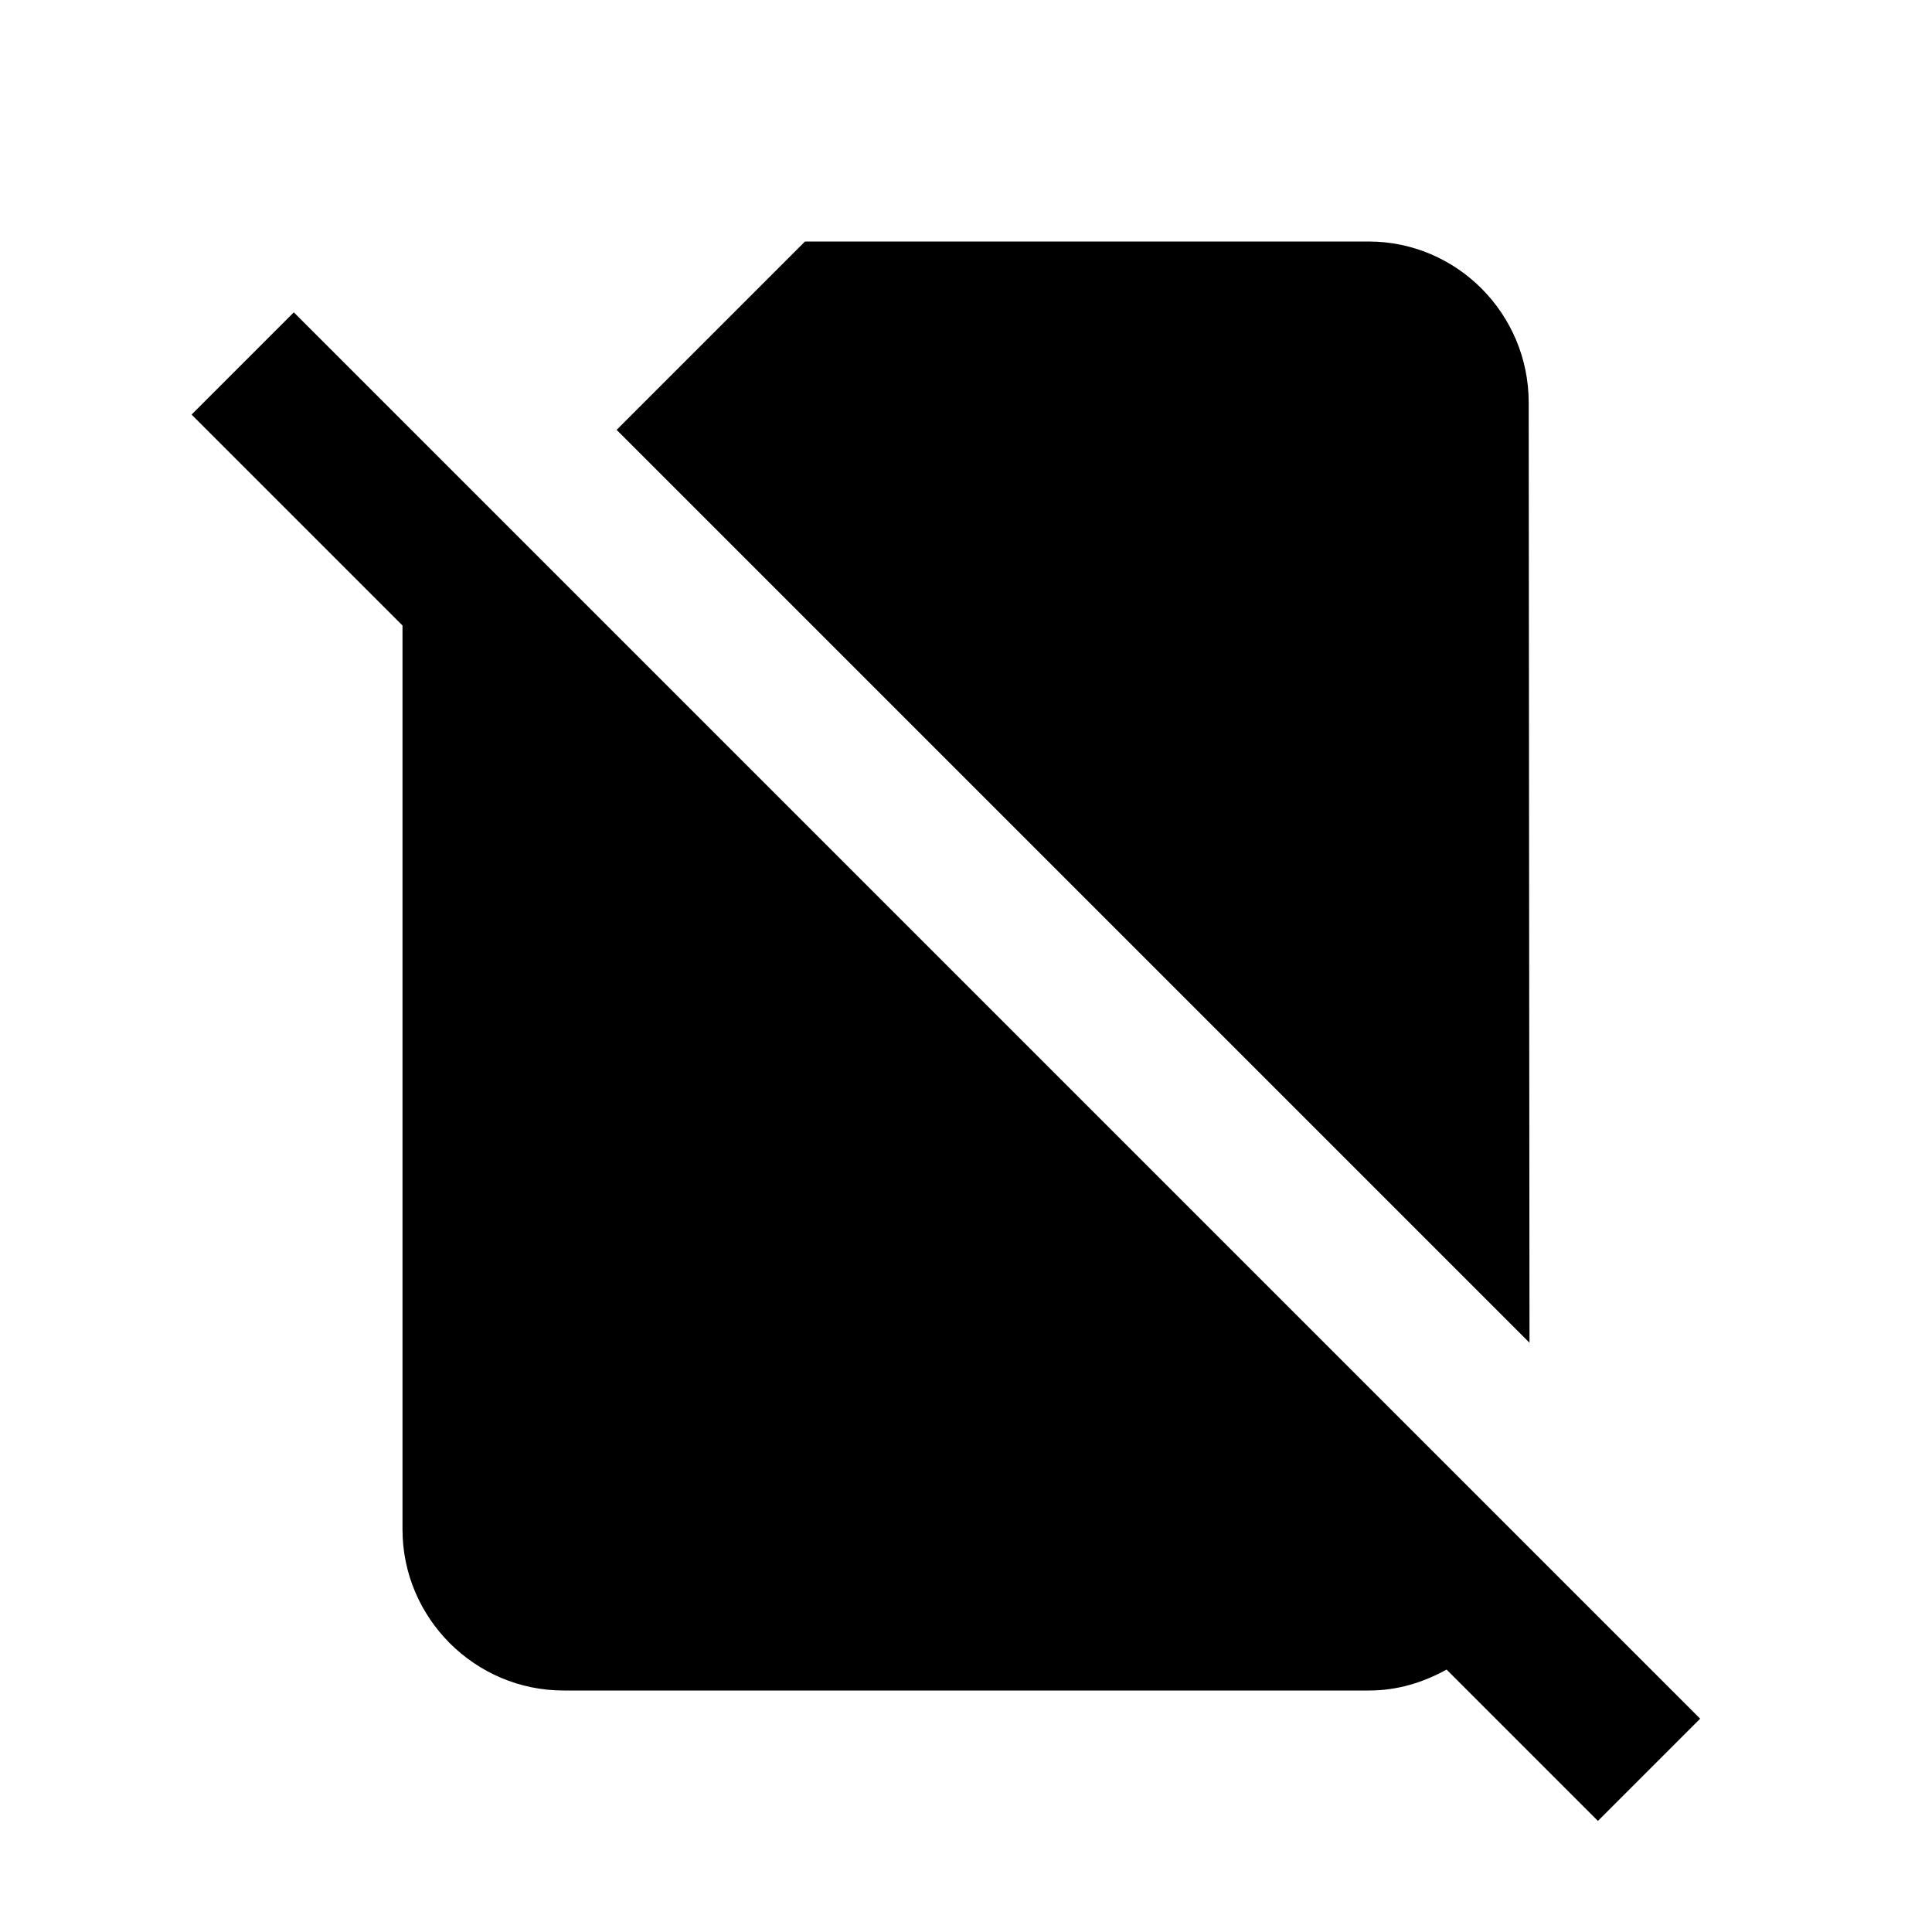
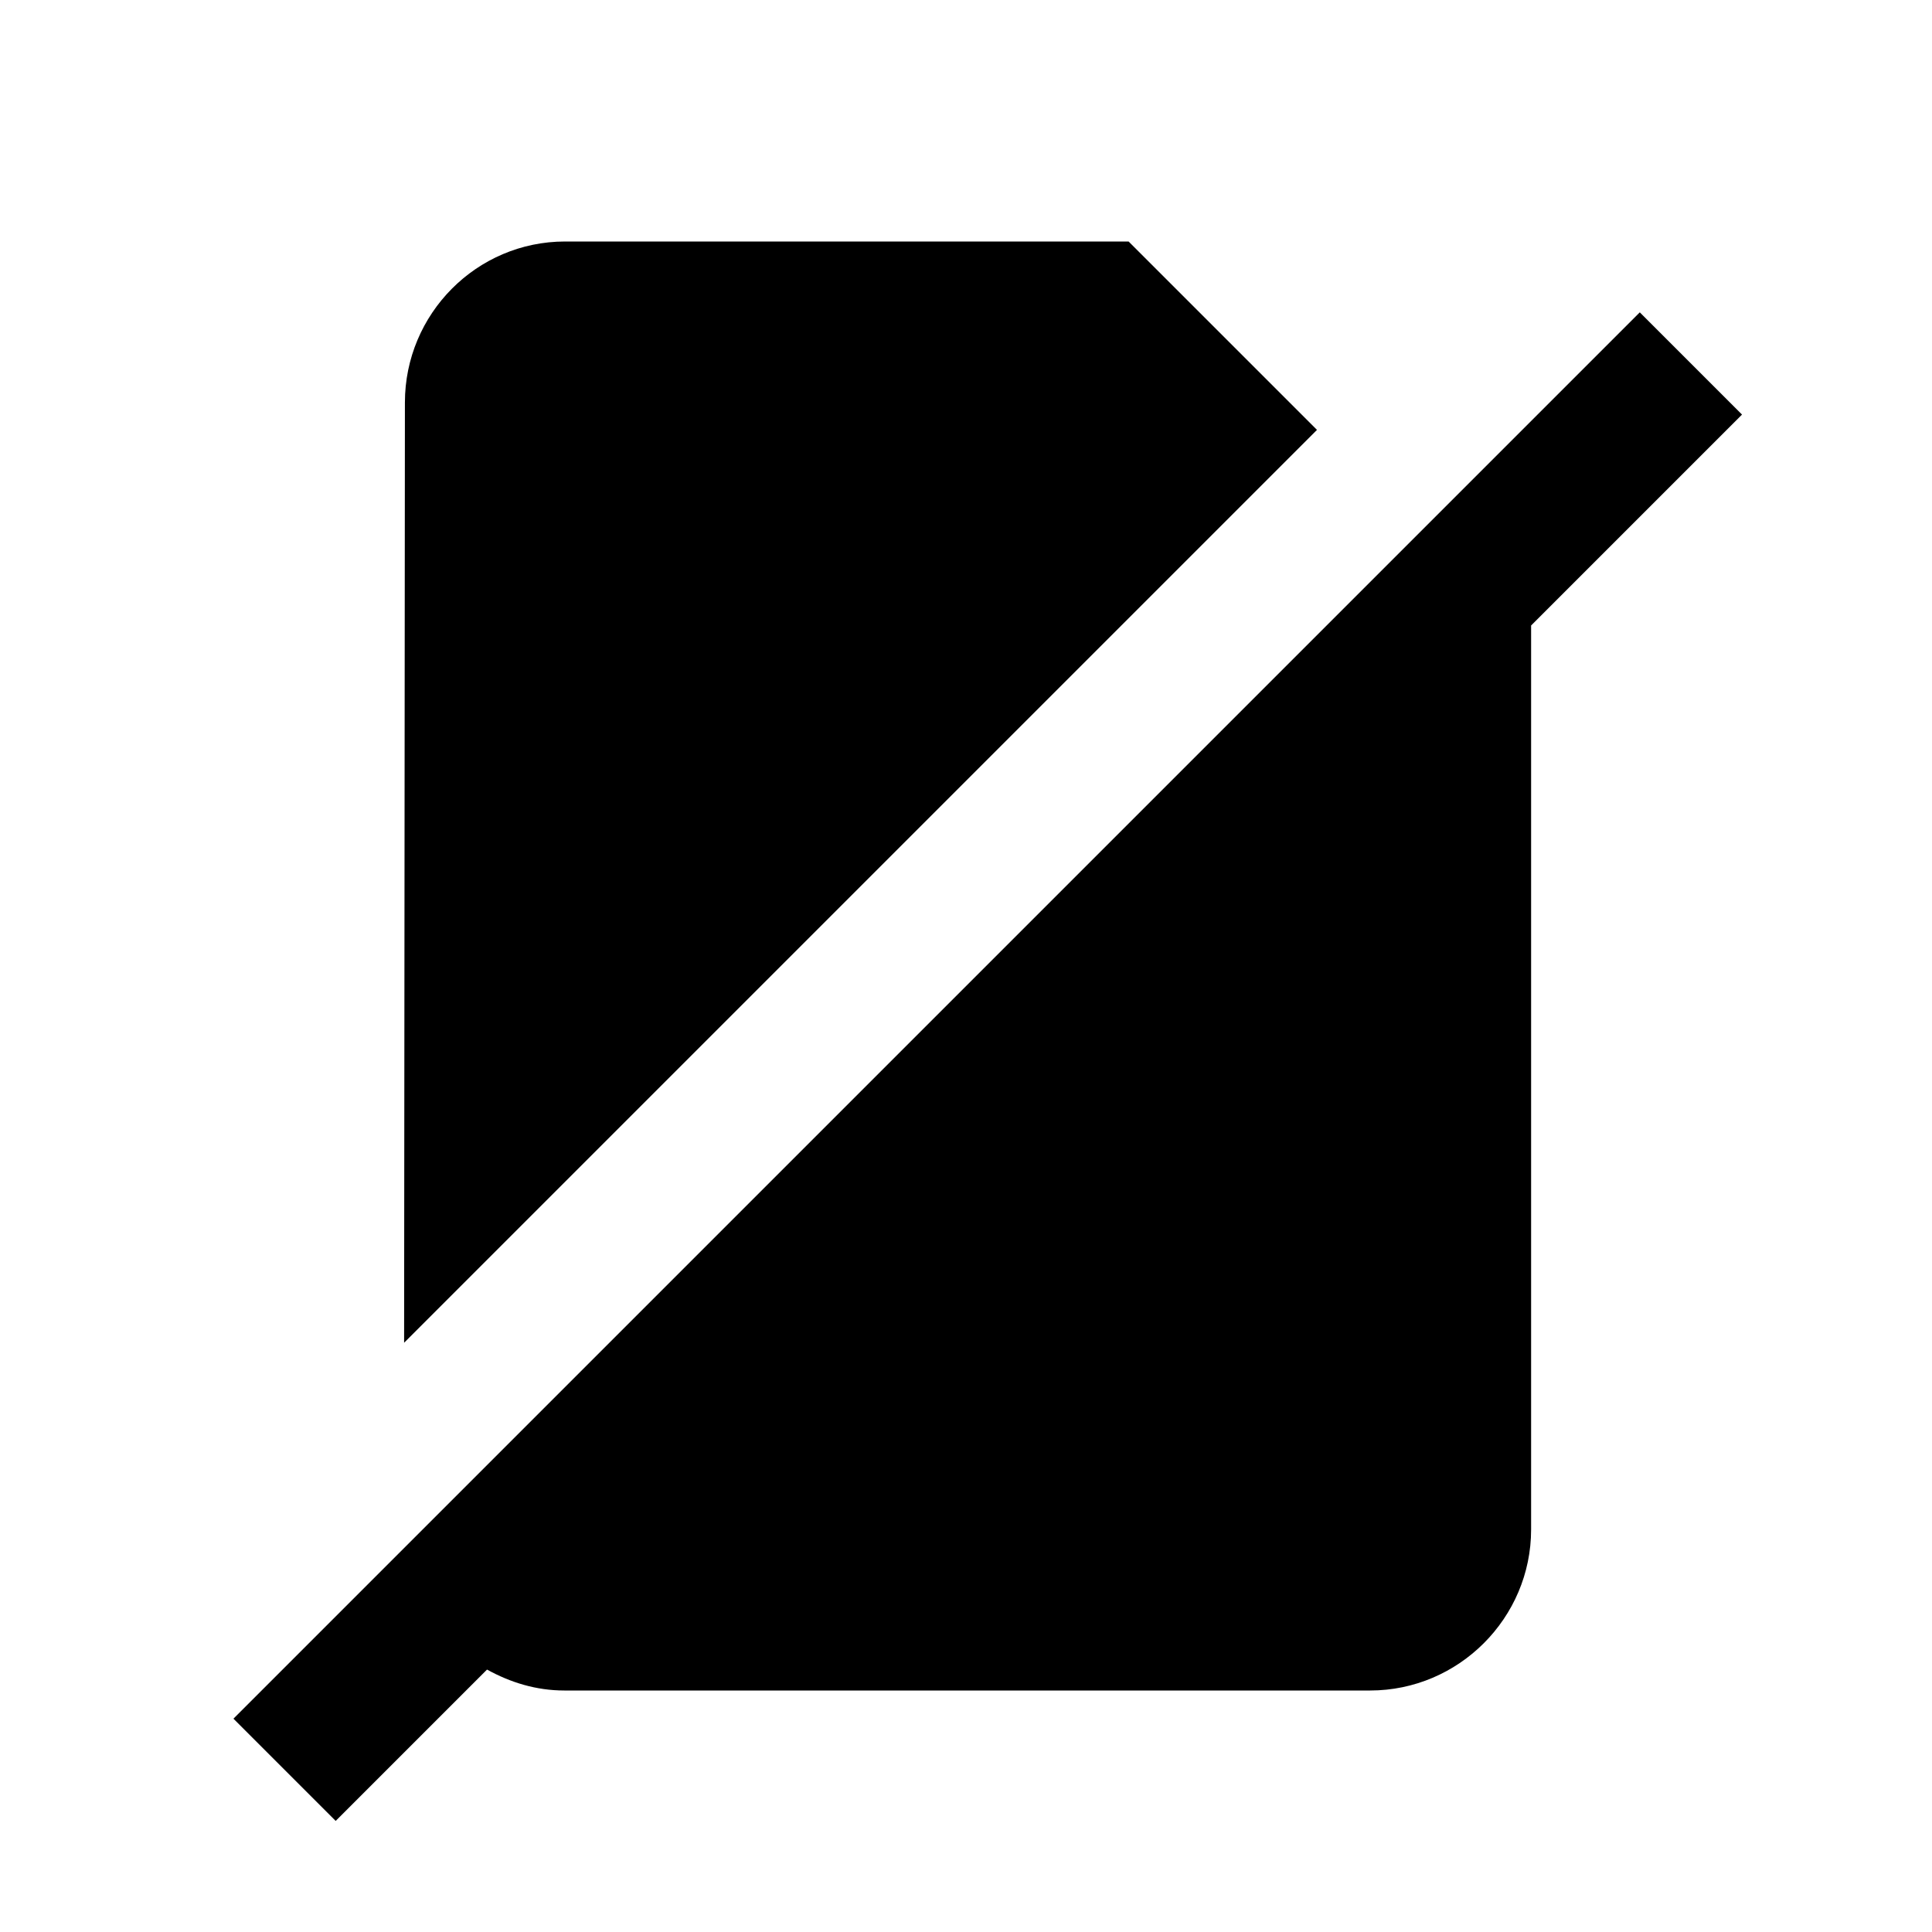
- <svg xmlns="http://www.w3.org/2000/svg" height="24" viewBox="0 0 24 24" width="24">
-   <path d="M-618-2872H782V728H-618zM-1 0h26v24H-1zm1 0h24v24H0z" fill="none" />
-   <path d="M18.99 5c0-1.1-.89-2-1.99-2h-7L7.66 5.34 19 16.68 18.99 5zM3.65 3.88L2.38 5.15 5 7.77V19c0 1.1.9 2 2 2h10.01c.35 0 .67-.1.96-.26l1.88 1.88 1.27-1.27L3.65 3.88z" />
-   <path d="M.01 0h24v24h-24z" fill="none" />
+ <svg xmlns="http://www.w3.org/2000/svg" height="24" viewBox="0 0 24 24" width="24" version="1.1" id="svg8">
+   <defs id="defs12" />
+   <path d="M-618-2872H782V728H-618zM-1 0h26v24H-1zm1 0h24v24H0z" fill="none" id="path2" />
+   <path d="m 5.03,5 c 0,-1.1 0.89,-2 1.99,-2 h 7 L 16.36,5.34 5.02,16.68 Z M 20.37,3.88 21.64,5.15 19.02,7.77 V 19 c 0,1.1 -0.9,2 -2,2 H 7.01 C 6.66,21 6.34,20.9 6.05,20.74 L 4.17,22.62 2.9,21.35 Z" id="path4" />
+   <path d="m 24.01,0 h -24 v 24 h 24 z" fill="none" id="path6" />
</svg>
